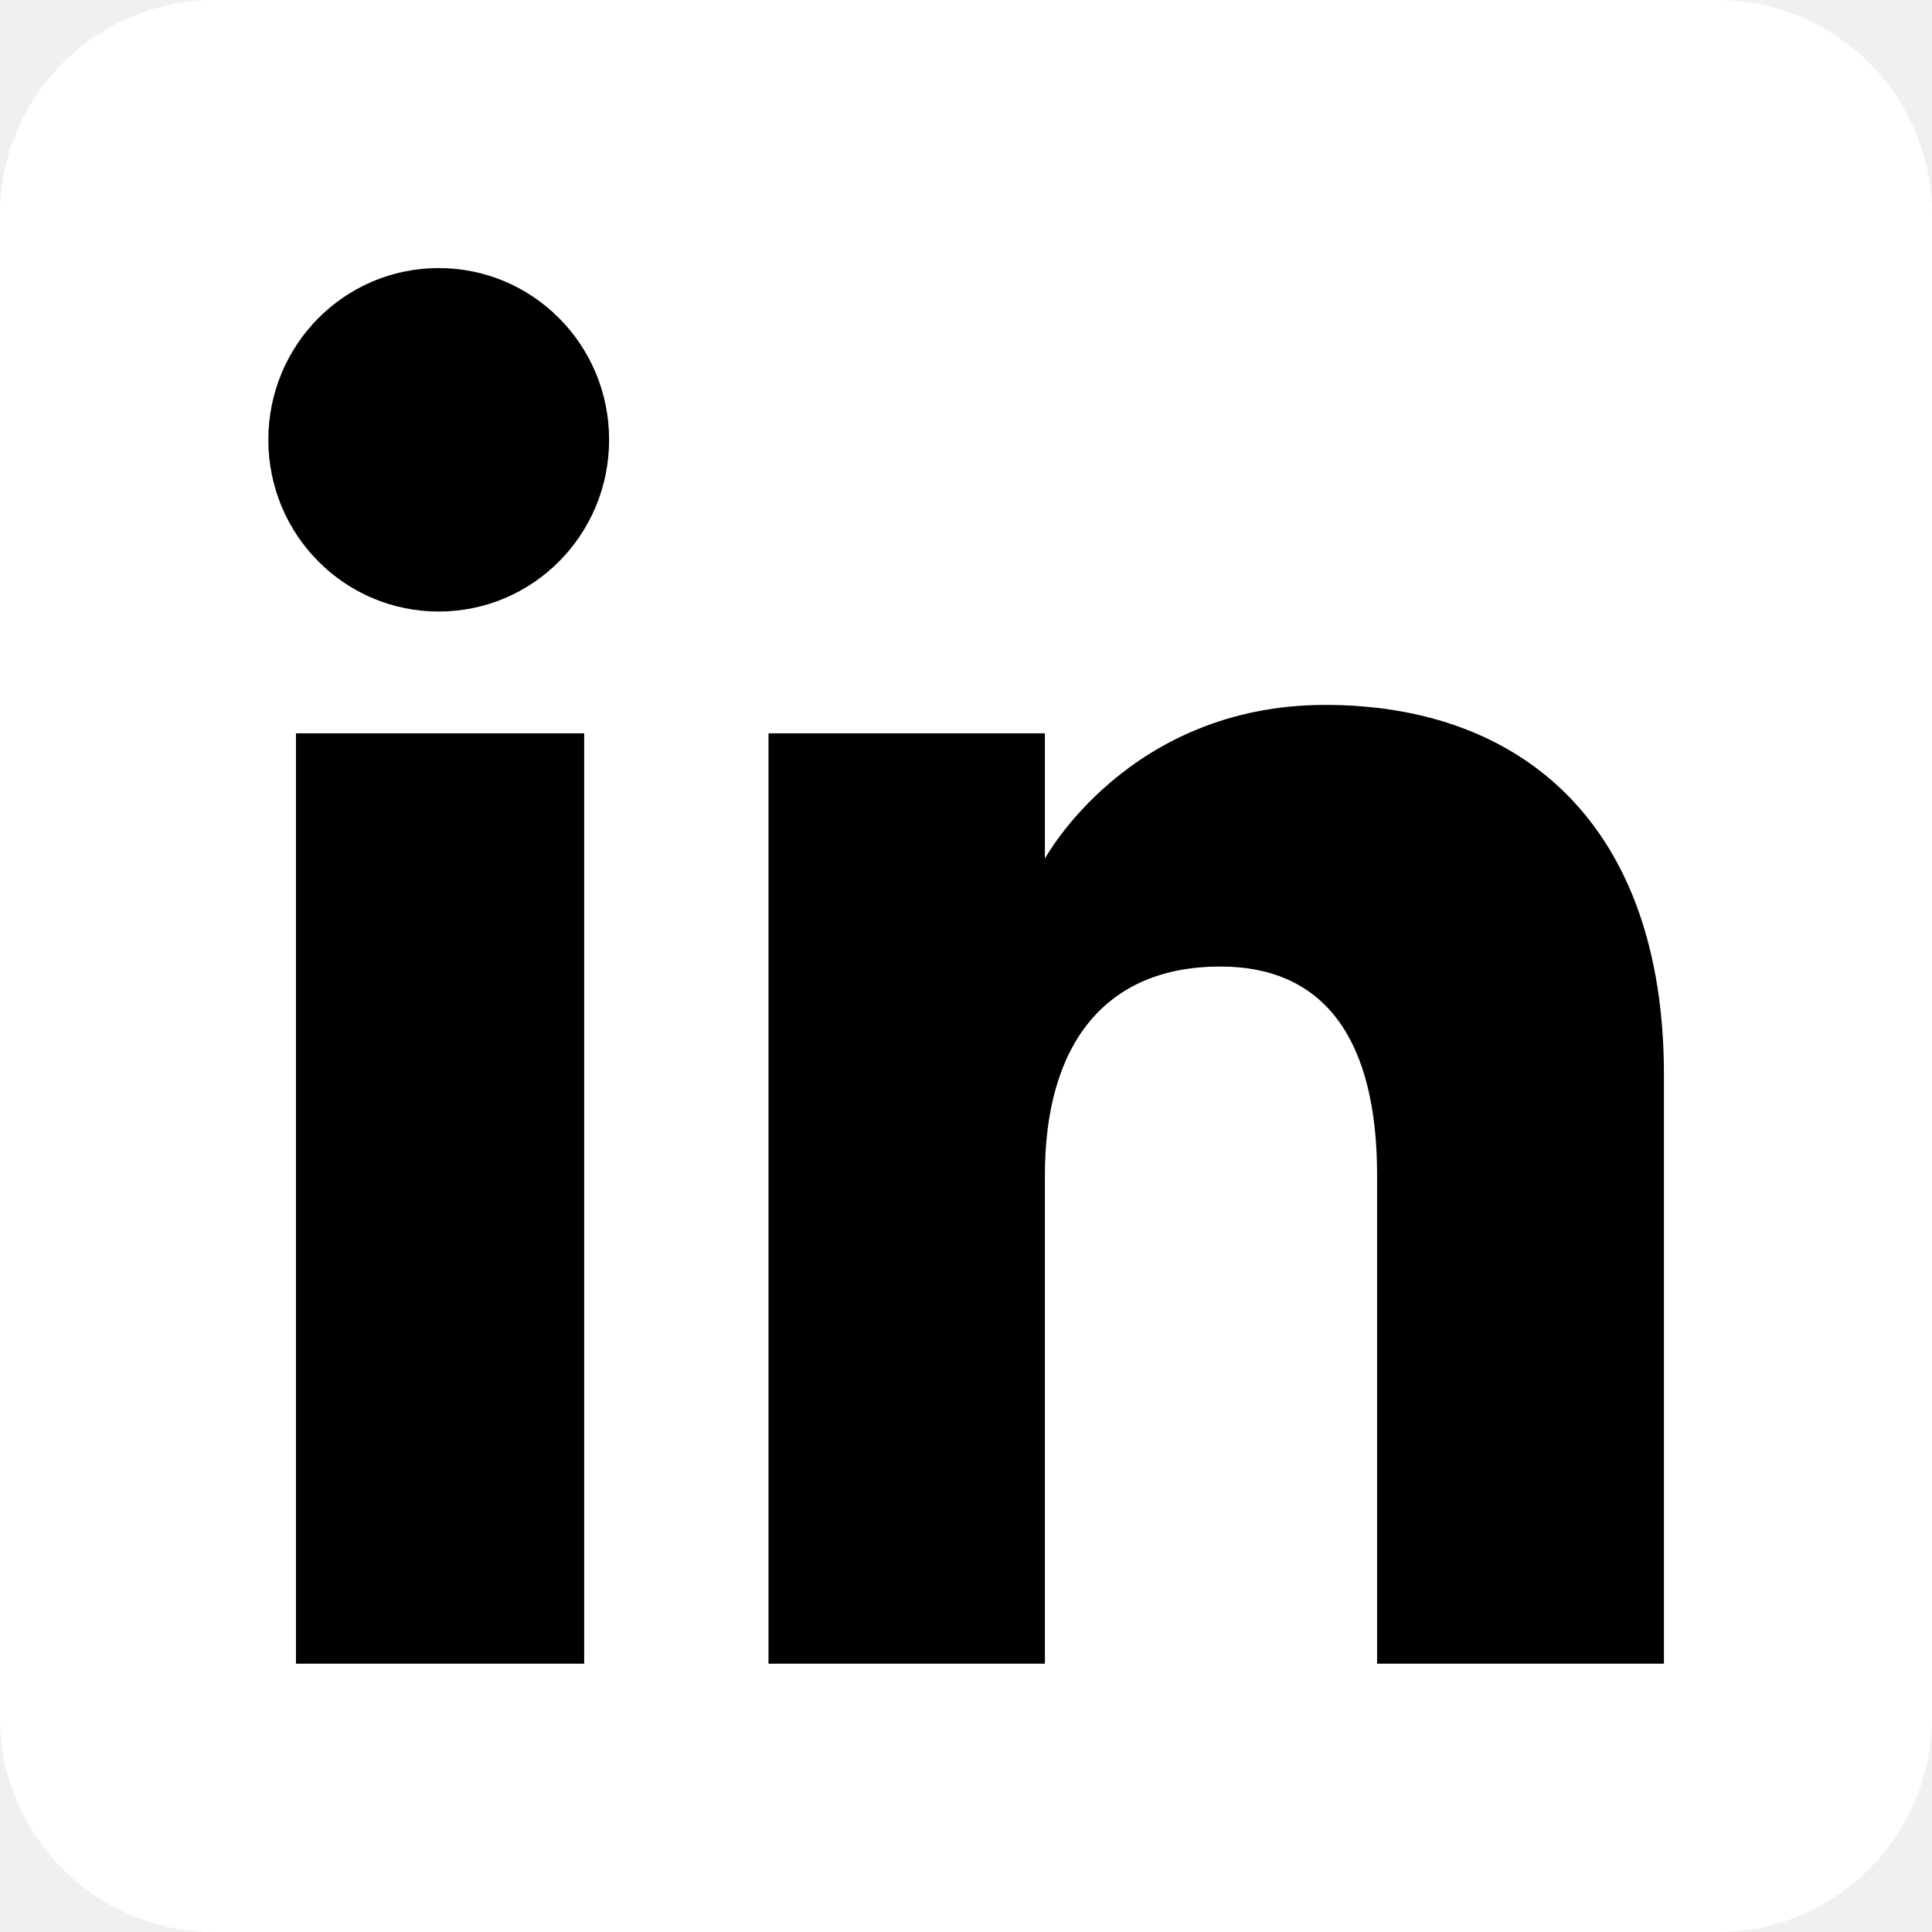
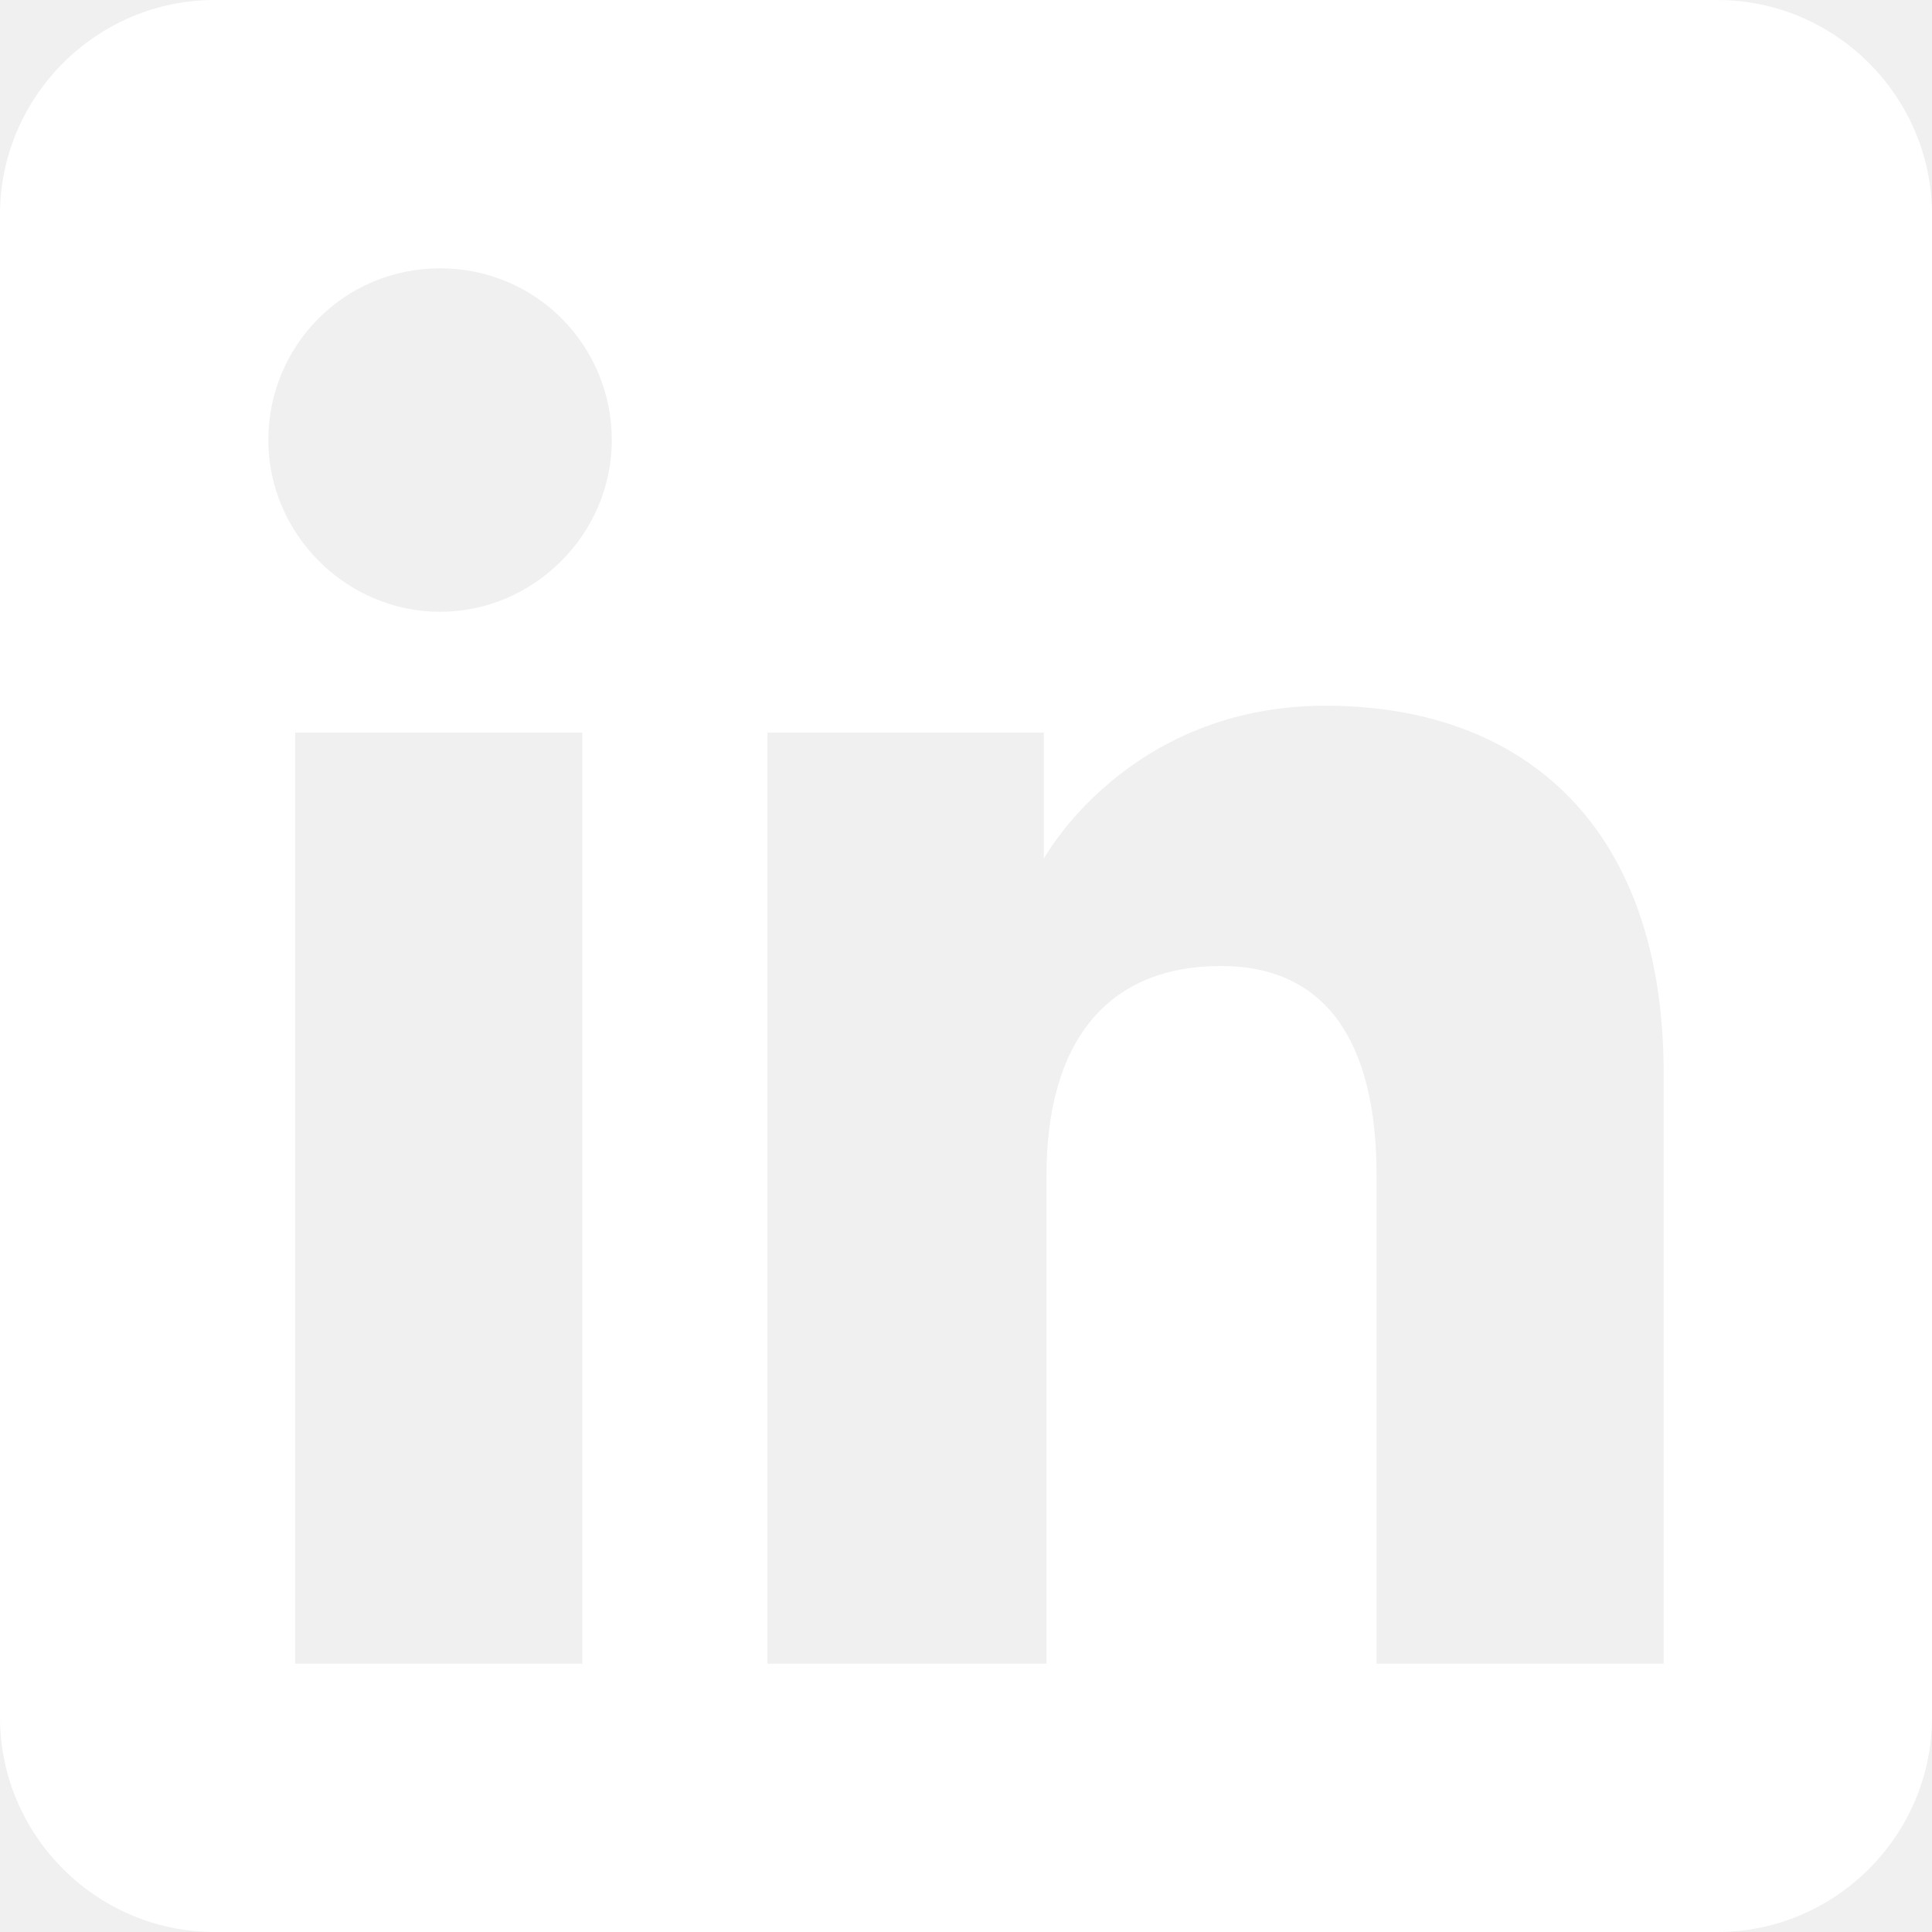
- <svg xmlns="http://www.w3.org/2000/svg" id="Layer_1" data-name="Layer 1" viewBox="0 0 72 72">
-   <defs>
-     <style>
-       .cls-1, .cls-2 {
-         fill-rule: evenodd;
-         stroke-width: 0px;
-       }
- 
-       .cls-2 {
-         fill: #fff;
-       }
-     </style>
-   </defs>
-   <path class="cls-2" d="m8,72h56c4.42,0,8-3.58,8-8V8c0-4.42-3.58-8-8-8H8C3.58,0,0,3.58,0,8v56c0,4.42,3.58,8,8,8Z" />
-   <path class="cls-1" d="m62,62h-10.68v-18.2c0-4.99-1.9-7.78-5.84-7.78-4.3,0-6.54,2.9-6.54,7.78v18.2h-10.3V27.33h10.3v4.67s3.1-5.73,10.45-5.73,12.62,4.49,12.62,13.78v21.95ZM16.35,22.79c-3.51,0-6.35-2.86-6.35-6.4s2.84-6.4,6.35-6.4,6.35,2.86,6.35,6.4-2.84,6.4-6.35,6.4Zm-5.32,39.21h10.74V27.33h-10.74v34.67Z" />
+ <svg xmlns="http://www.w3.org/2000/svg" version="1.1" id="Layer_1" x="0px" y="0px" viewBox="0 0 72 72" style="enable-background:new 0 0 72 72;" xml:space="preserve">
+   <style type="text/css">
+ 	.st0{fill-rule:evenodd;clip-rule:evenodd;fill:#FFFFFF;}
+ </style>
+   <path class="st0" d="M8,72h56c4.4,0,8-3.6,8-8V8c0-4.4-3.6-8-8-8H8C3.6,0,0,3.6,0,8v56C0,68.4,3.6,72,8,72z M62,62H51.3V43.8  c0-5-1.9-7.8-5.8-7.8c-4.3,0-6.5,2.9-6.5,7.8V62H28.6V27.3h10.3V32c0,0,3.1-5.7,10.5-5.7S62,30.8,62,40L62,62L62,62z M16.4,22.8  c-3.5,0-6.4-2.9-6.4-6.4s2.8-6.4,6.4-6.4s6.4,2.9,6.4,6.4S19.9,22.8,16.4,22.8z M11,62h10.7V27.3H11V62z" />
</svg>
